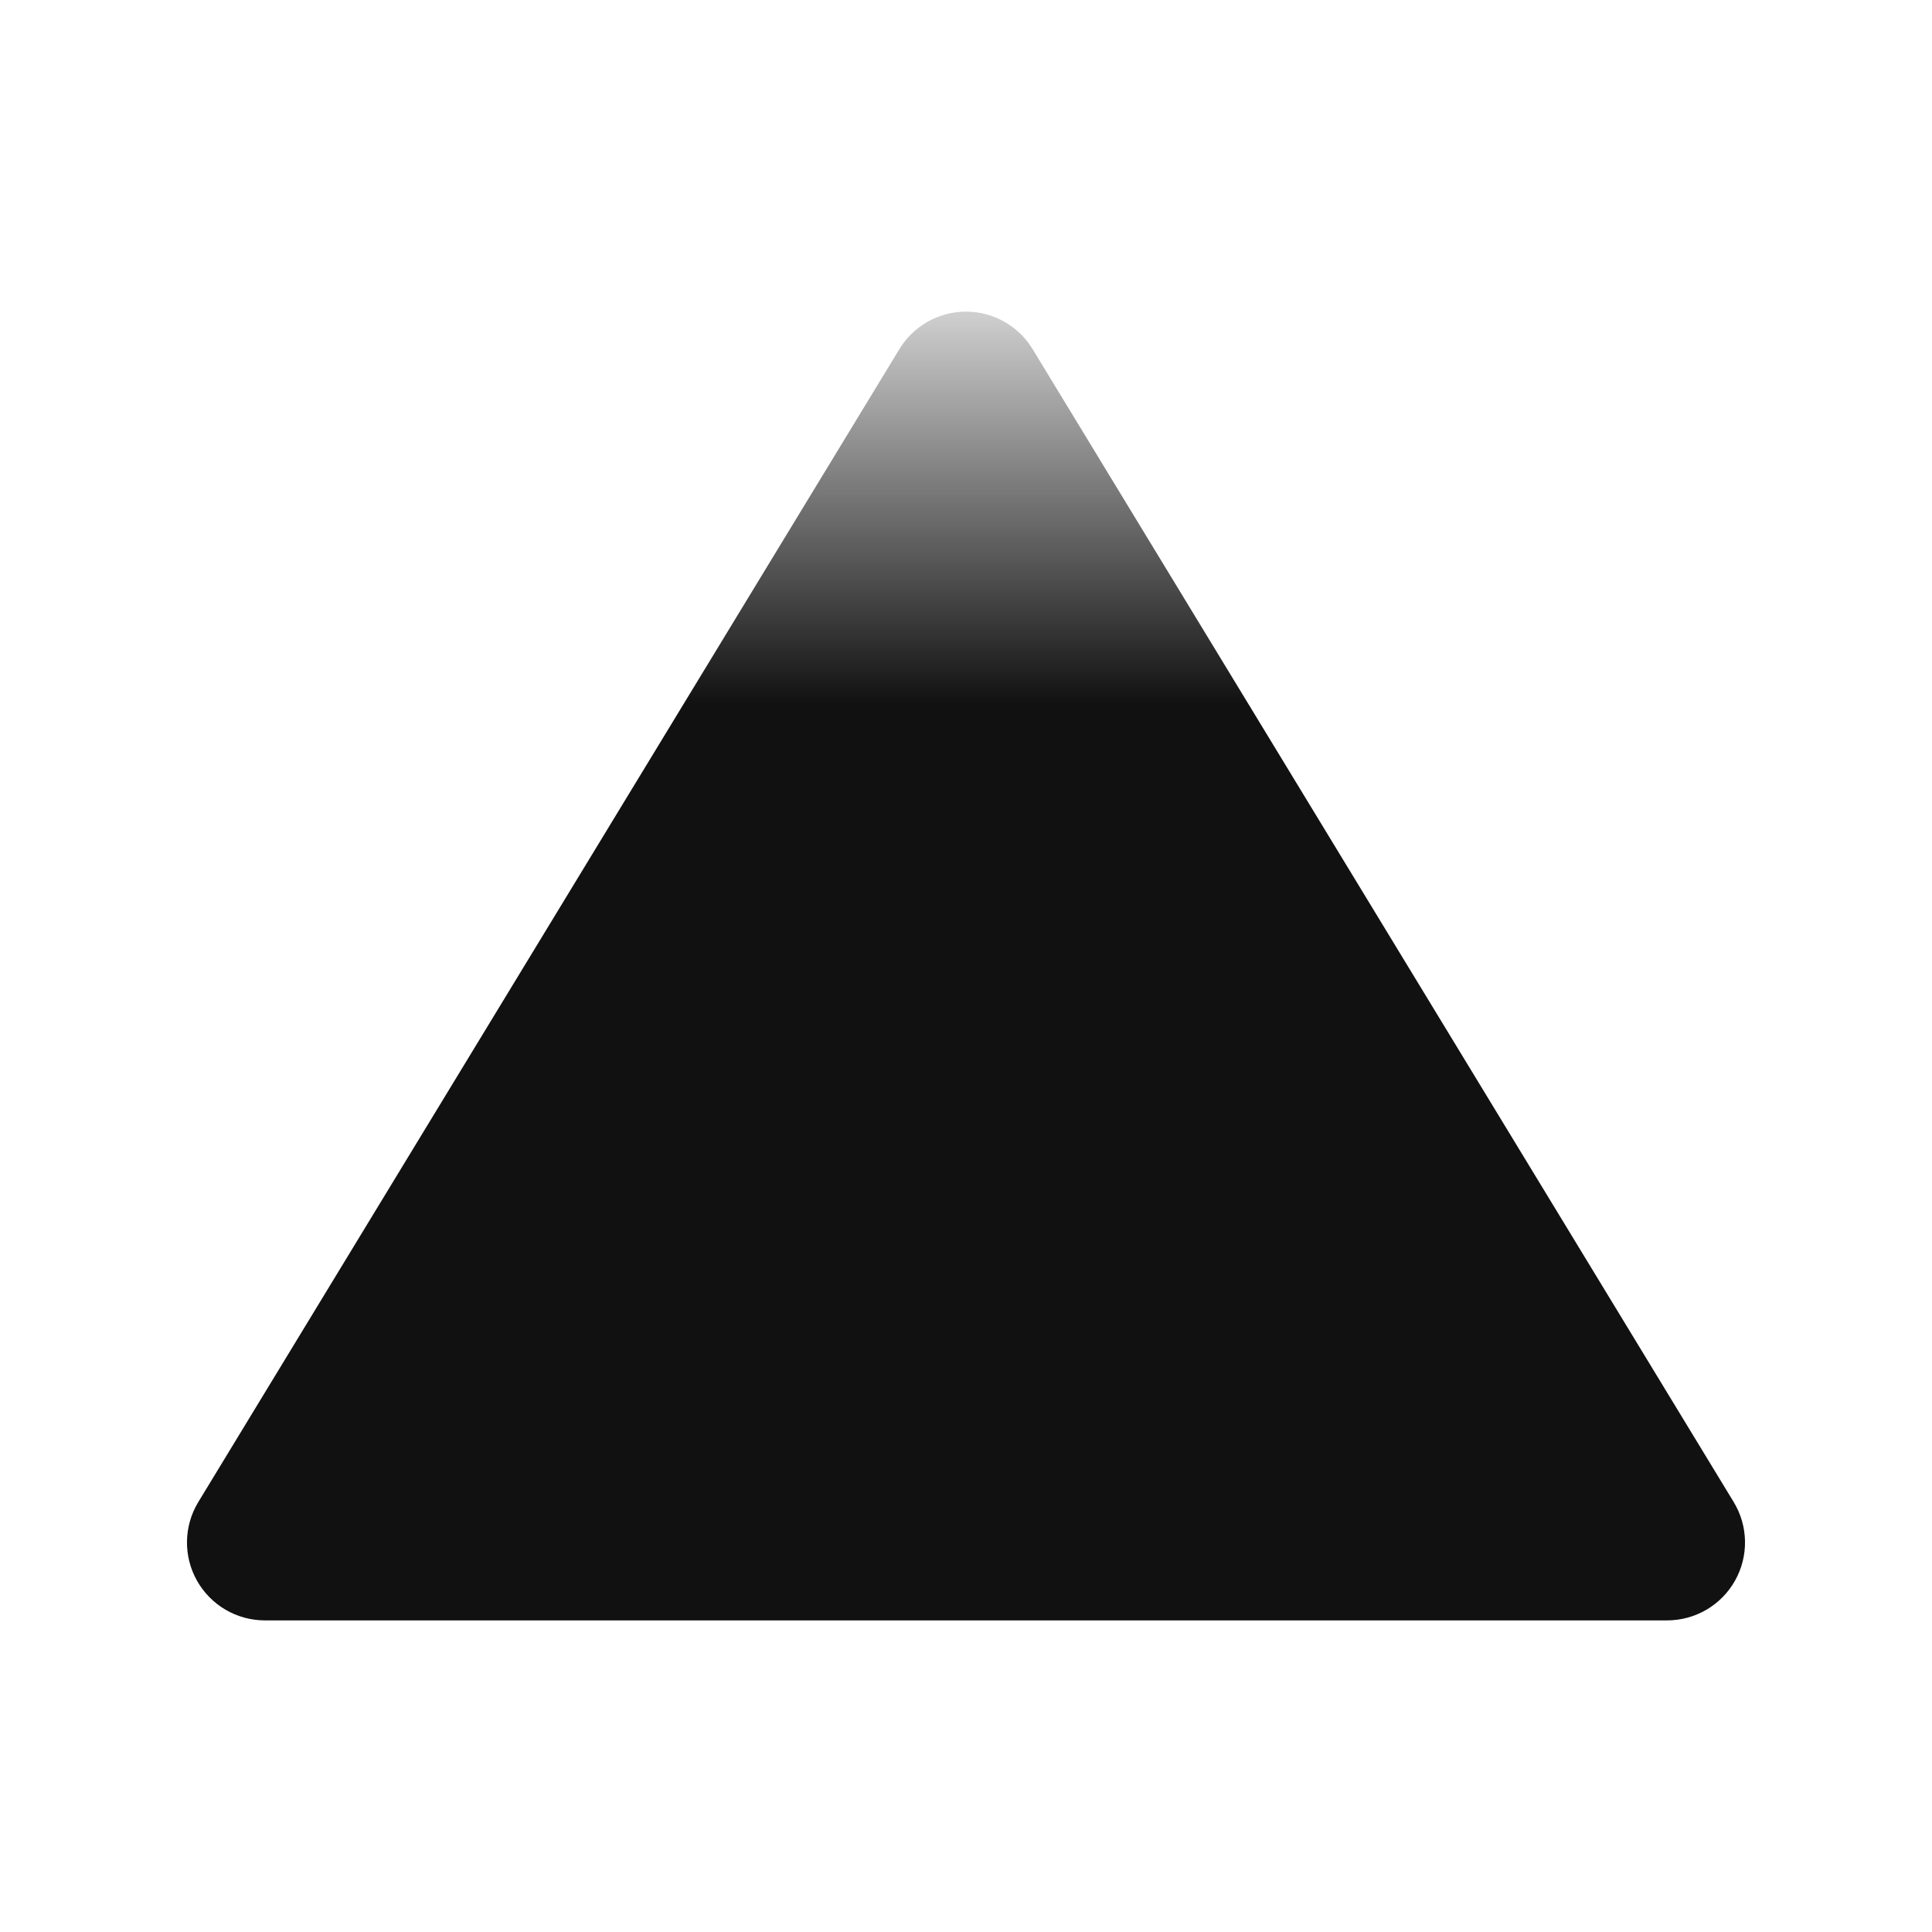
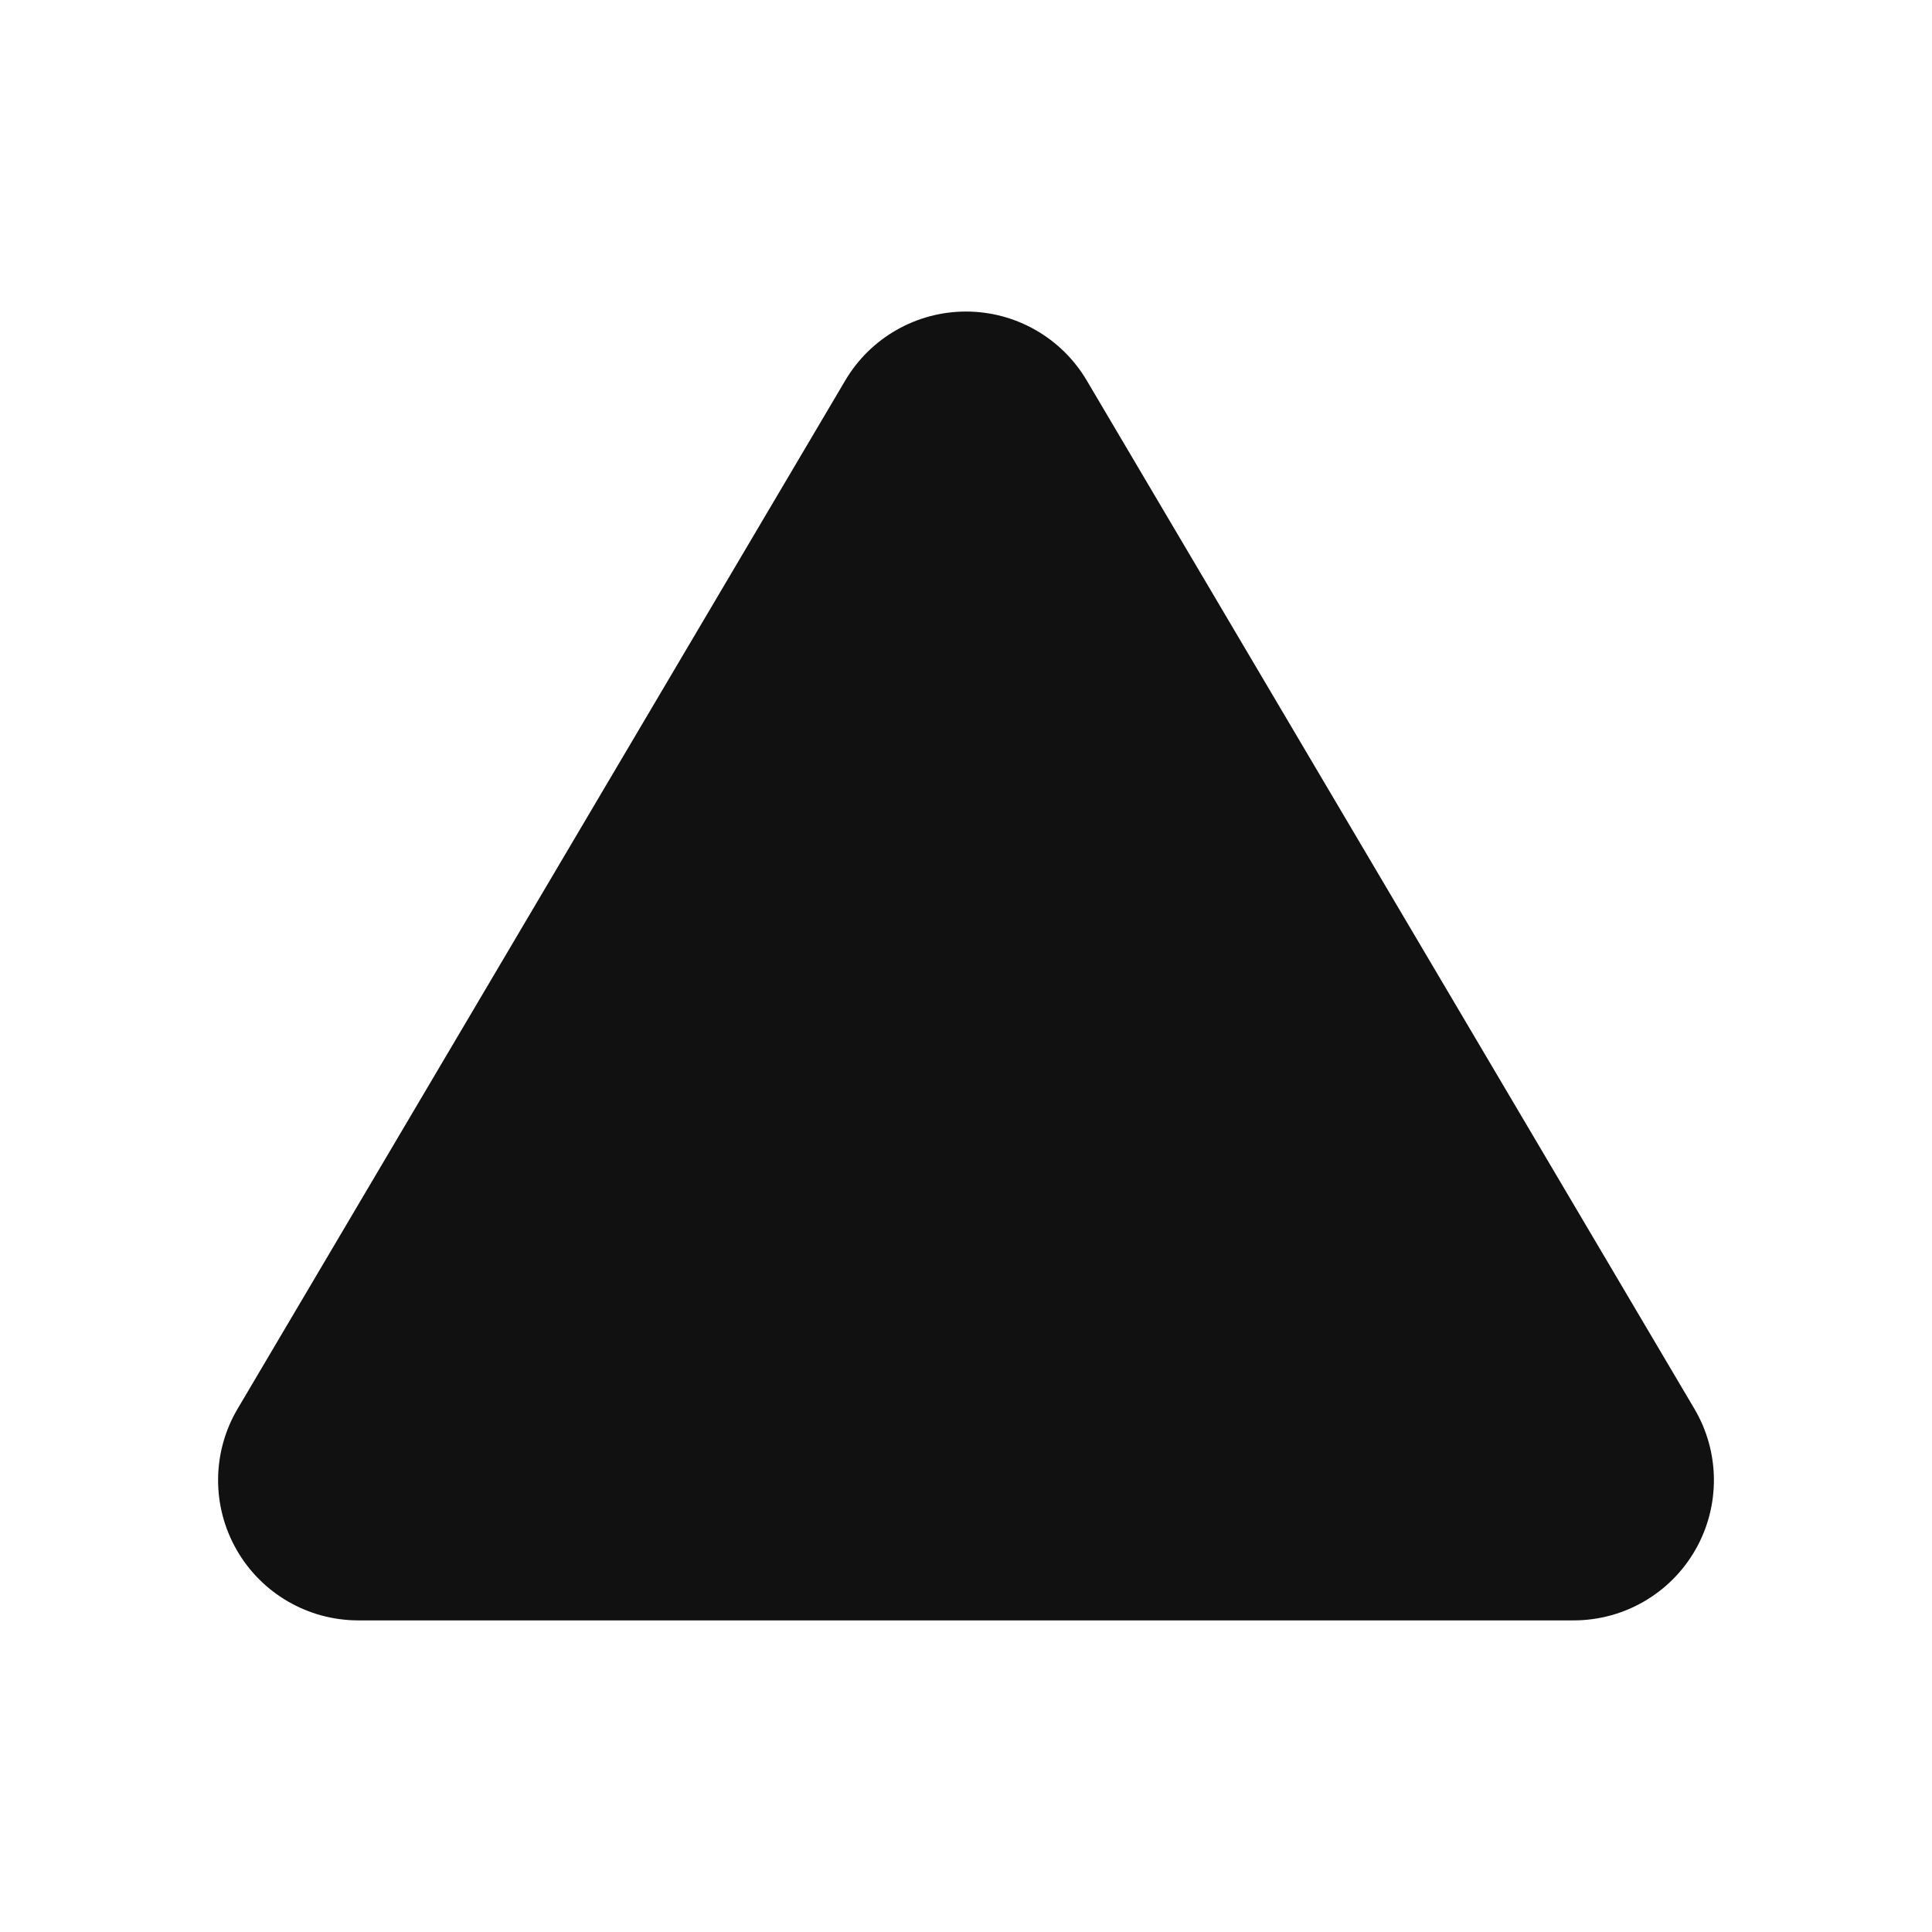
<svg xmlns="http://www.w3.org/2000/svg" viewBox="-12 -20 124 124" fill="none">
  <rect x="-12" y="-20" width="124" height="124" fill="#ffffff" />
-   <defs>
-     <linearGradient id="fade" gradientUnits="userSpaceOnUse" x1="0" y1="0" x2="0" y2="84">
-       <stop offset="0" stop-color="#111111" stop-opacity="0.2" />
-       <stop offset="0.3" stop-color="#111111" stop-opacity="1" />
-       <stop offset="1" stop-color="#111111" stop-opacity="1" />
-     </linearGradient>
-   </defs>
-   <path d="M54.27 2.40 L99.27 76.40 A5 5 0 0 1 95 84 L5 84 A5 5 0 0 1 0.73 76.40 L45.73 2.40 A5 5 0 0 1 54.27 2.40 Z" fill="url(#fade)" />
+   <path d="M57.75 4.42 L96.75 70.42 A9 9 0 0 1 89.00 84.00 L11.00 84.00 A9 9 0 0 1 3.25 70.42 L42.25 4.42 A9 9 0 0 1 57.75 4.42 Z" fill="#111111" />
</svg>
